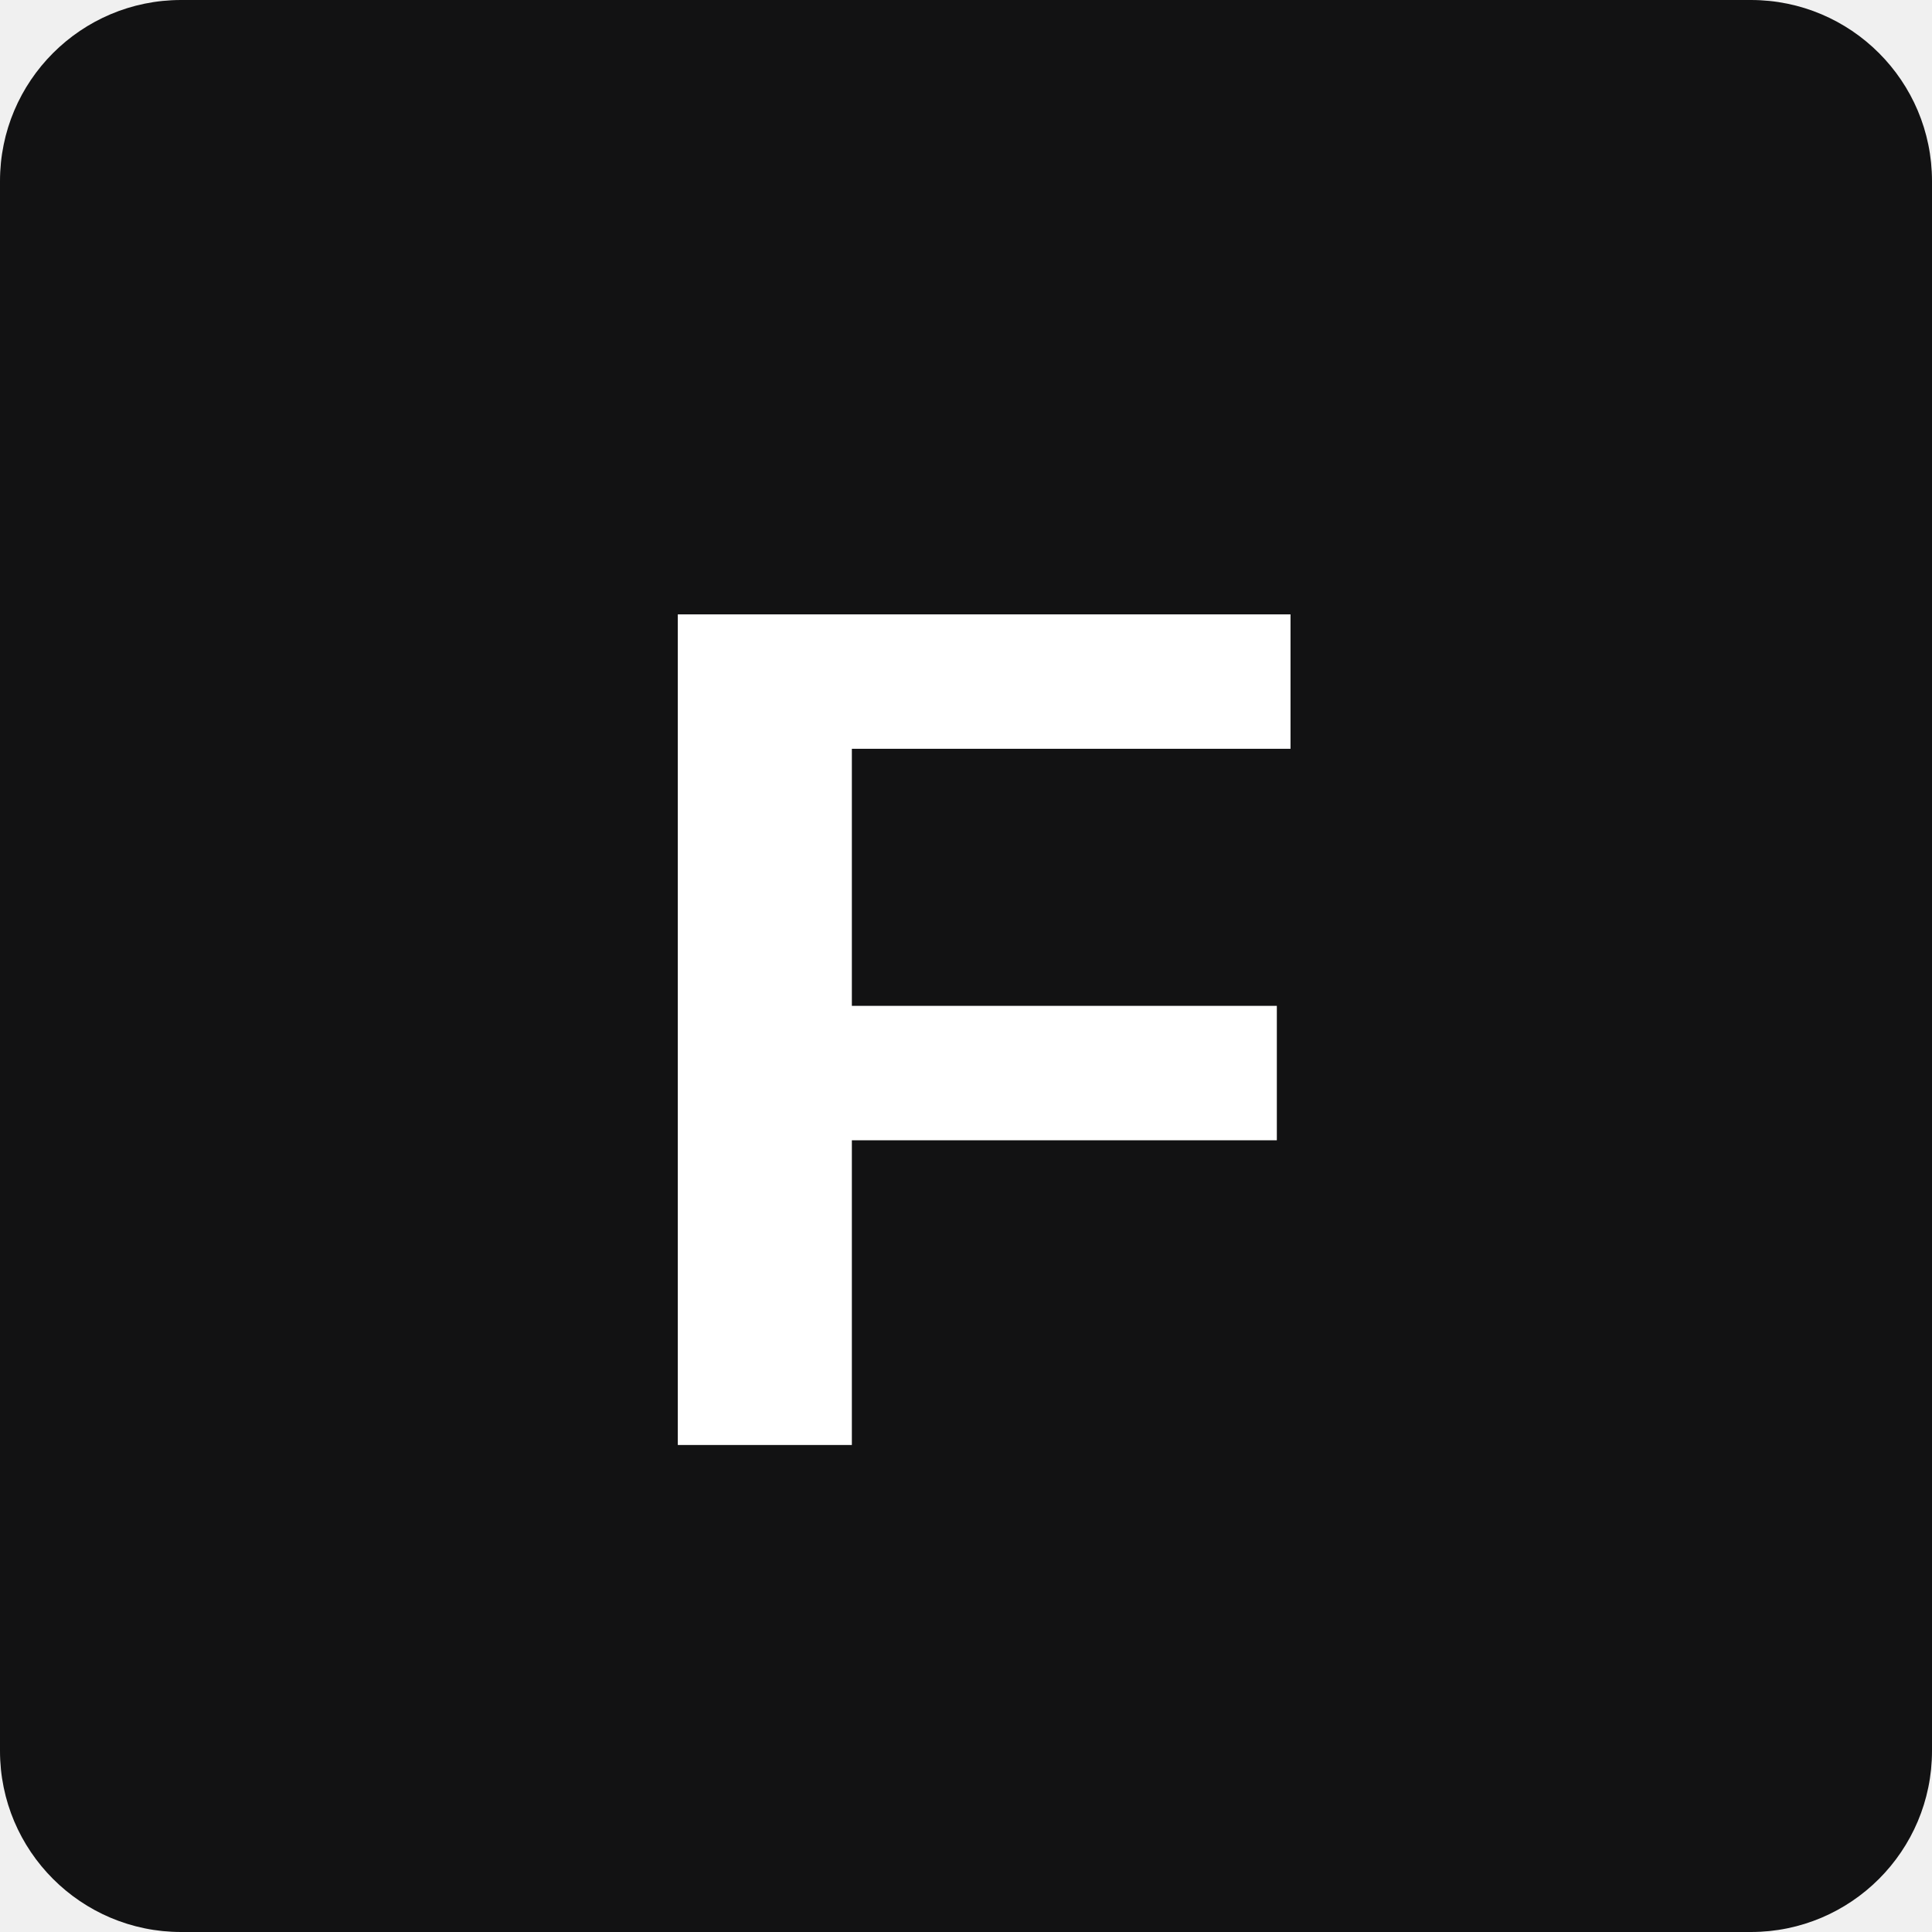
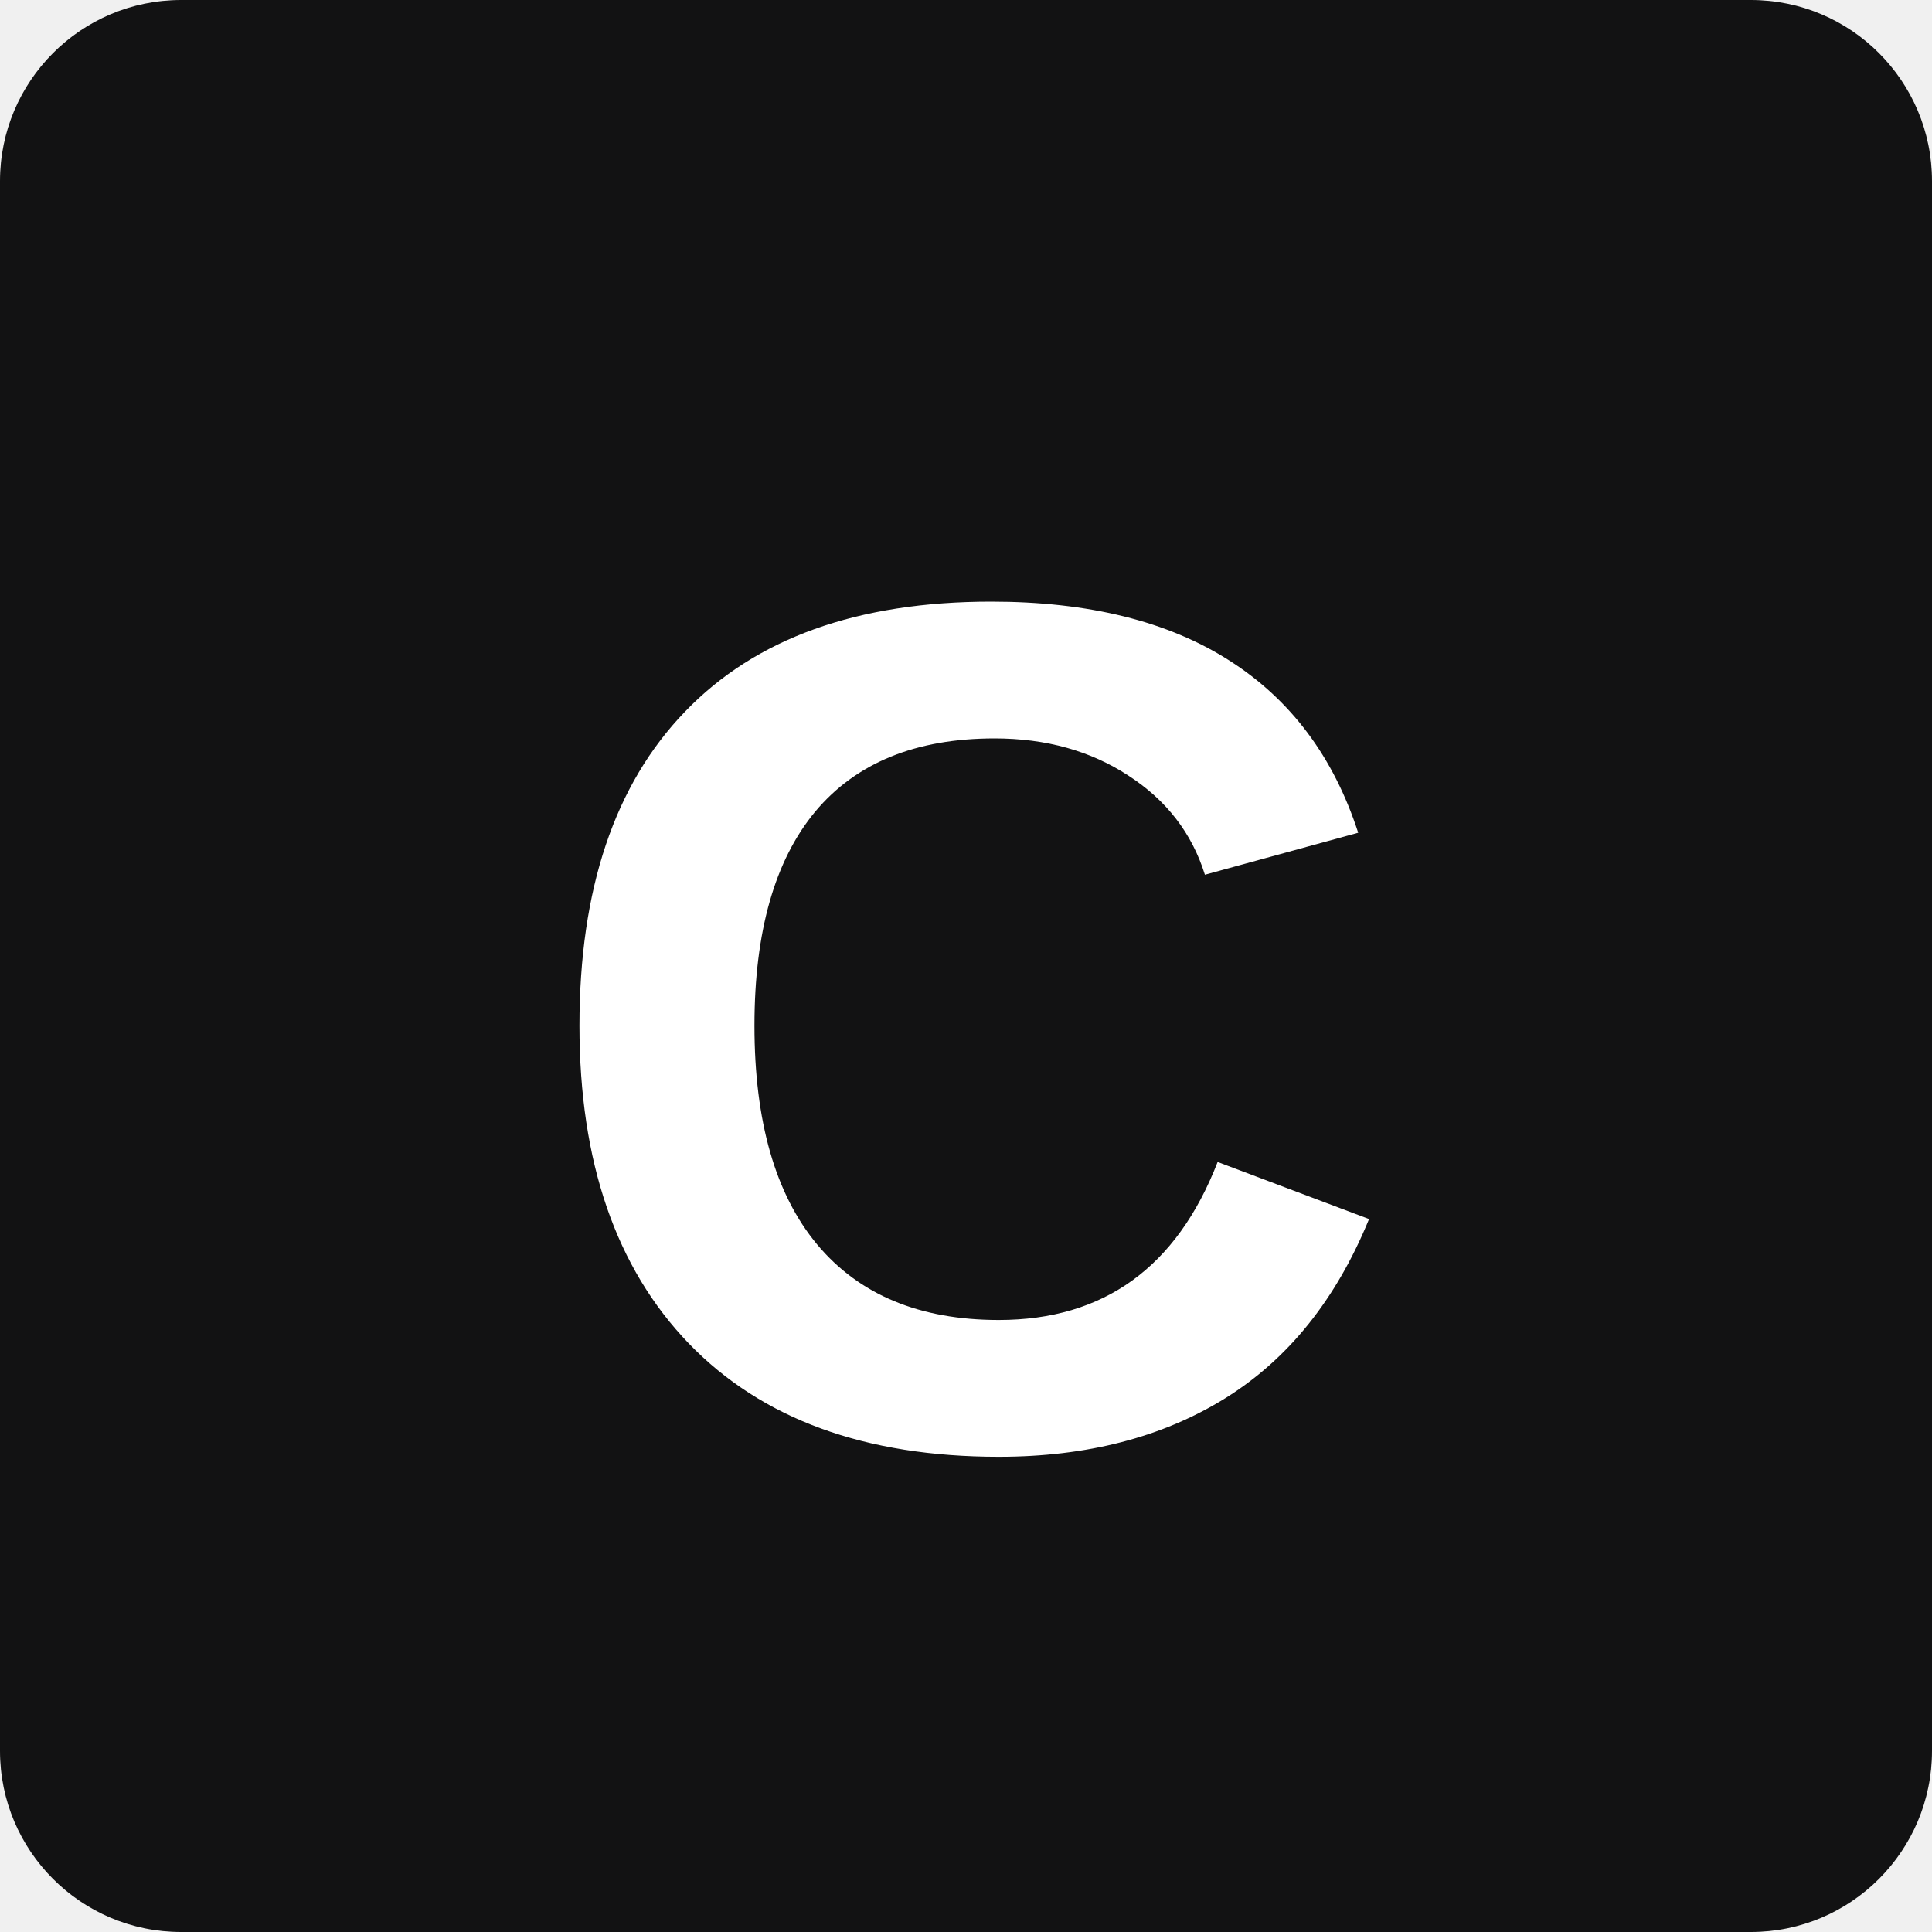
<svg xmlns="http://www.w3.org/2000/svg" viewBox="0 0 64 64" width="64" height="64">
  <rect width="64" height="64" rx="6" fill="#121213" />
-   <text x="32" y="34" fill="#ffffff" font-family="'Satoshi','Yu Gothic',Arial,sans-serif" font-size="40" font-weight="900" text-anchor="middle" dominant-baseline="central" letter-spacing="0">F</text>
+   <text x="32" y="34" fill="#ffffff" font-family="'Satoshi','Yu Gothic',Arial,sans-serif" font-size="40" font-weight="900" text-anchor="middle" dominant-baseline="central" letter-spacing="0">C</text>
</svg>
